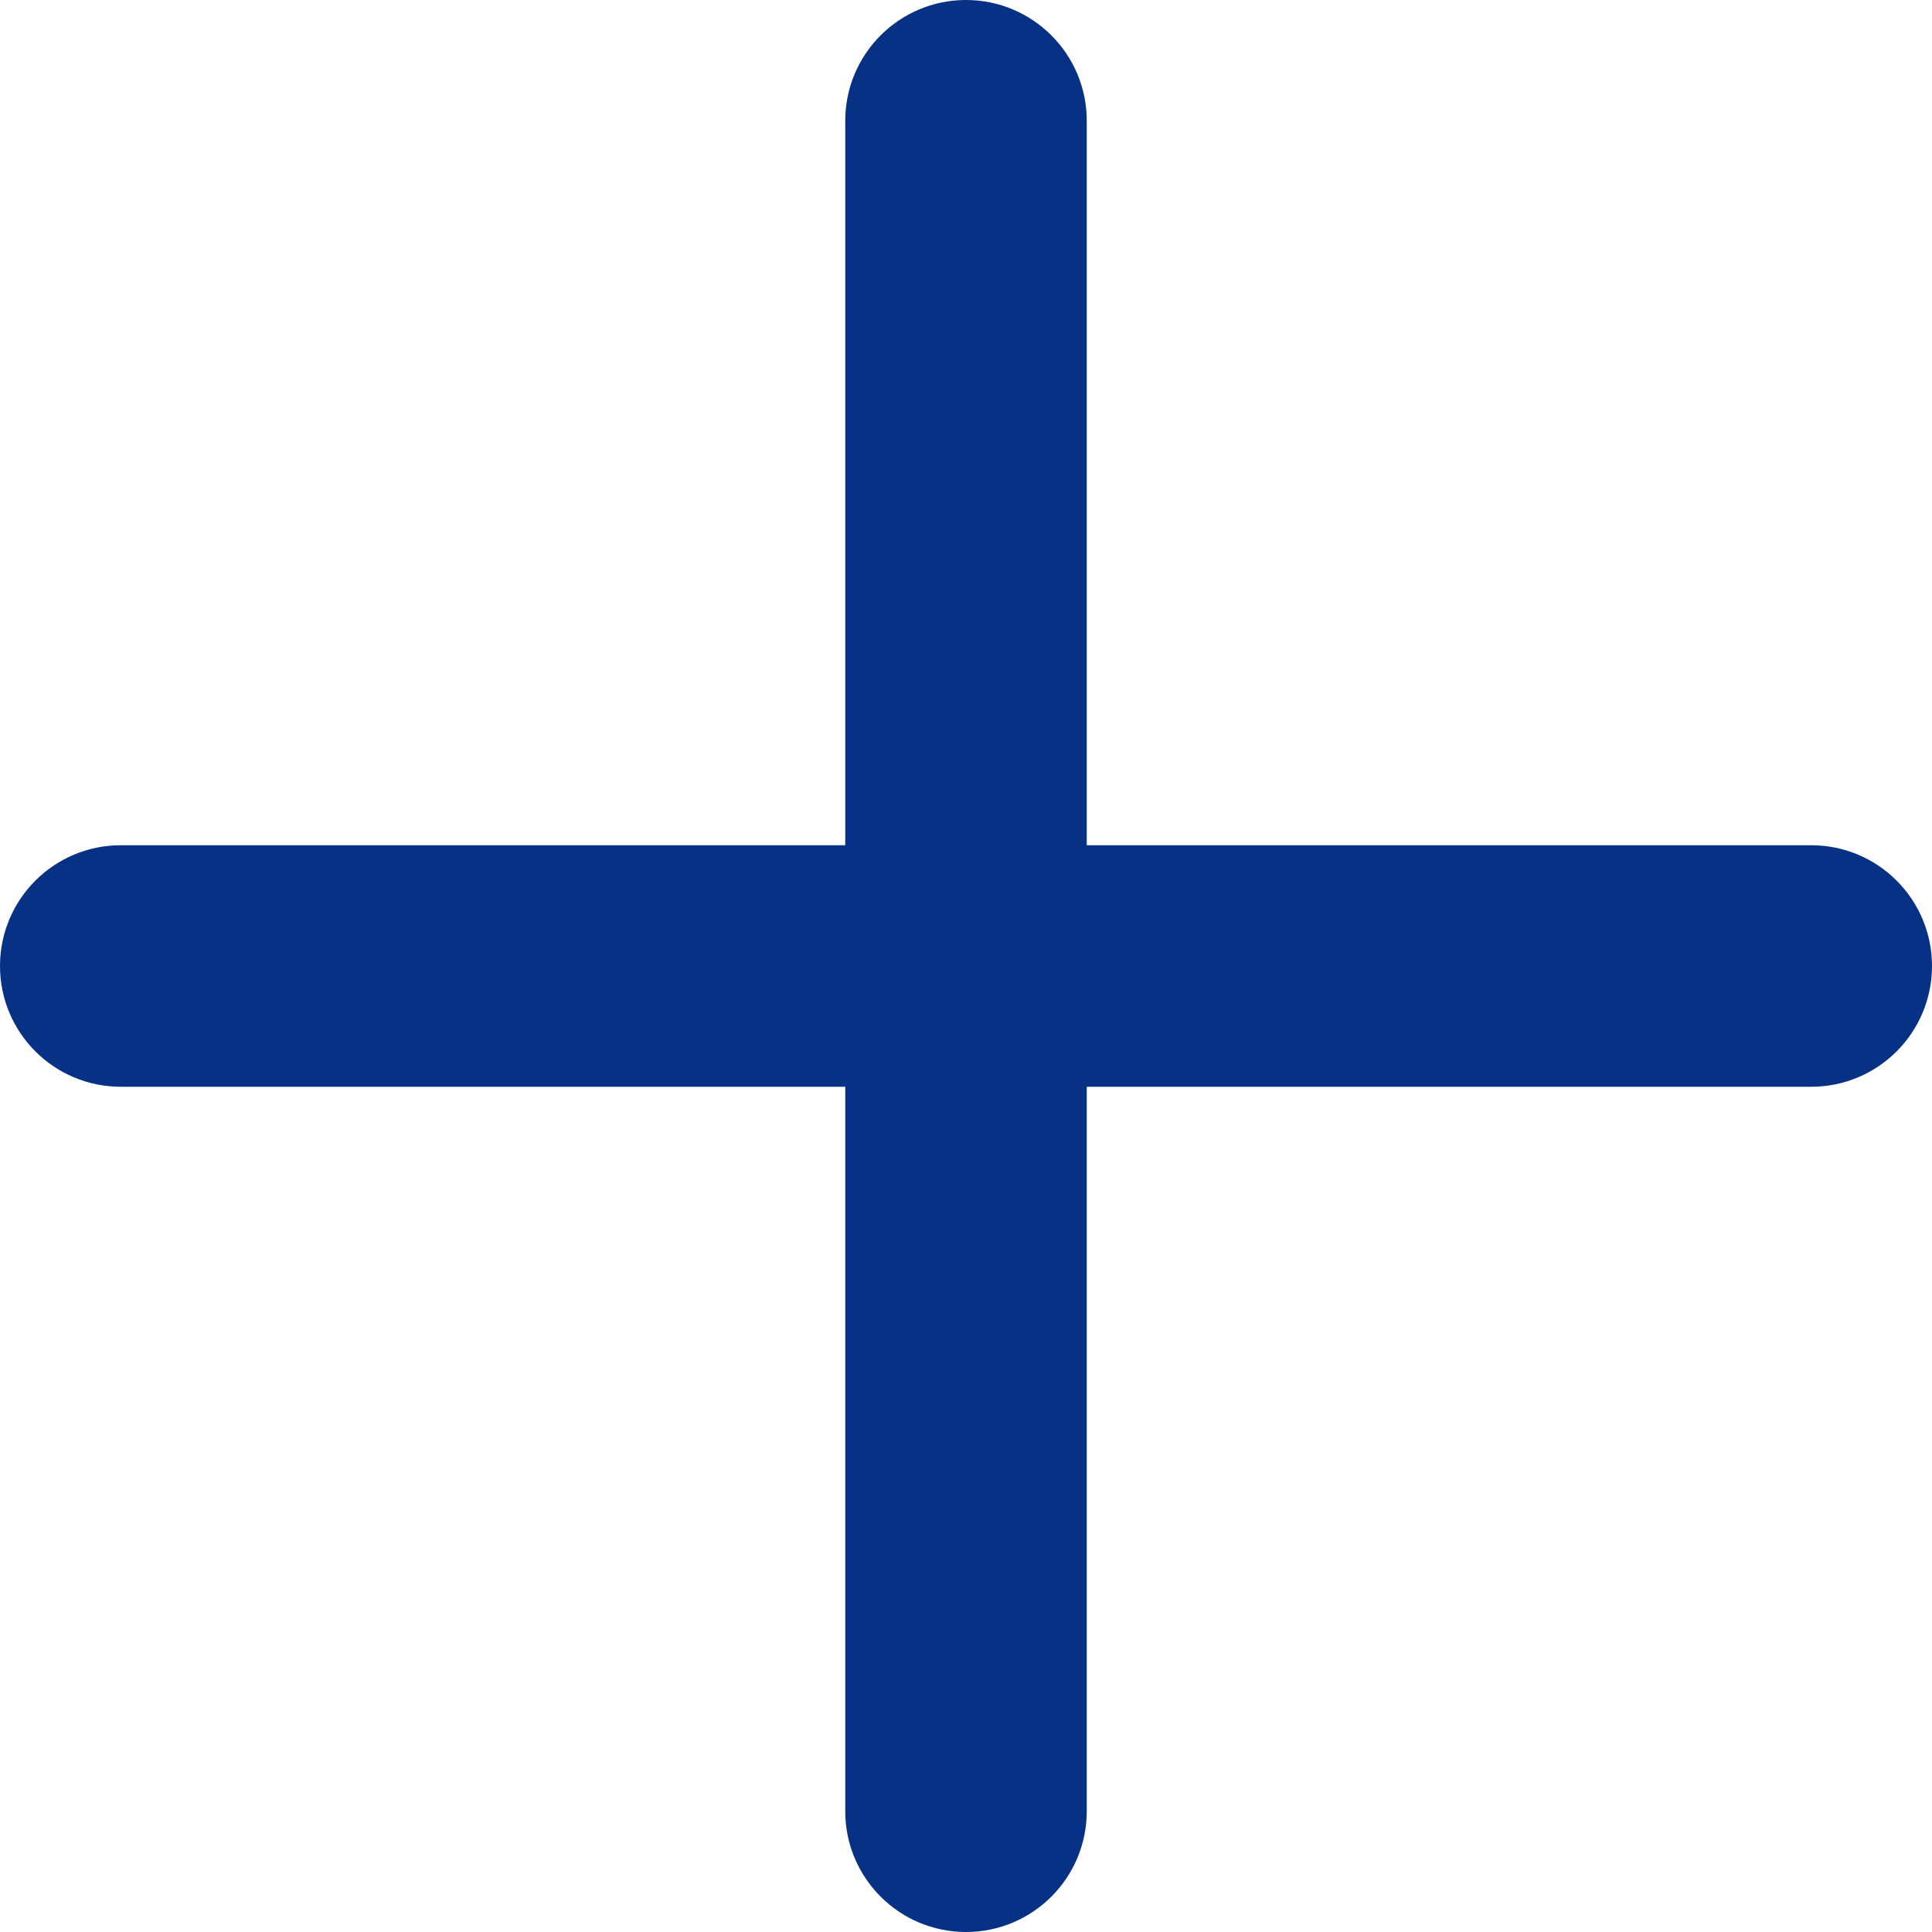
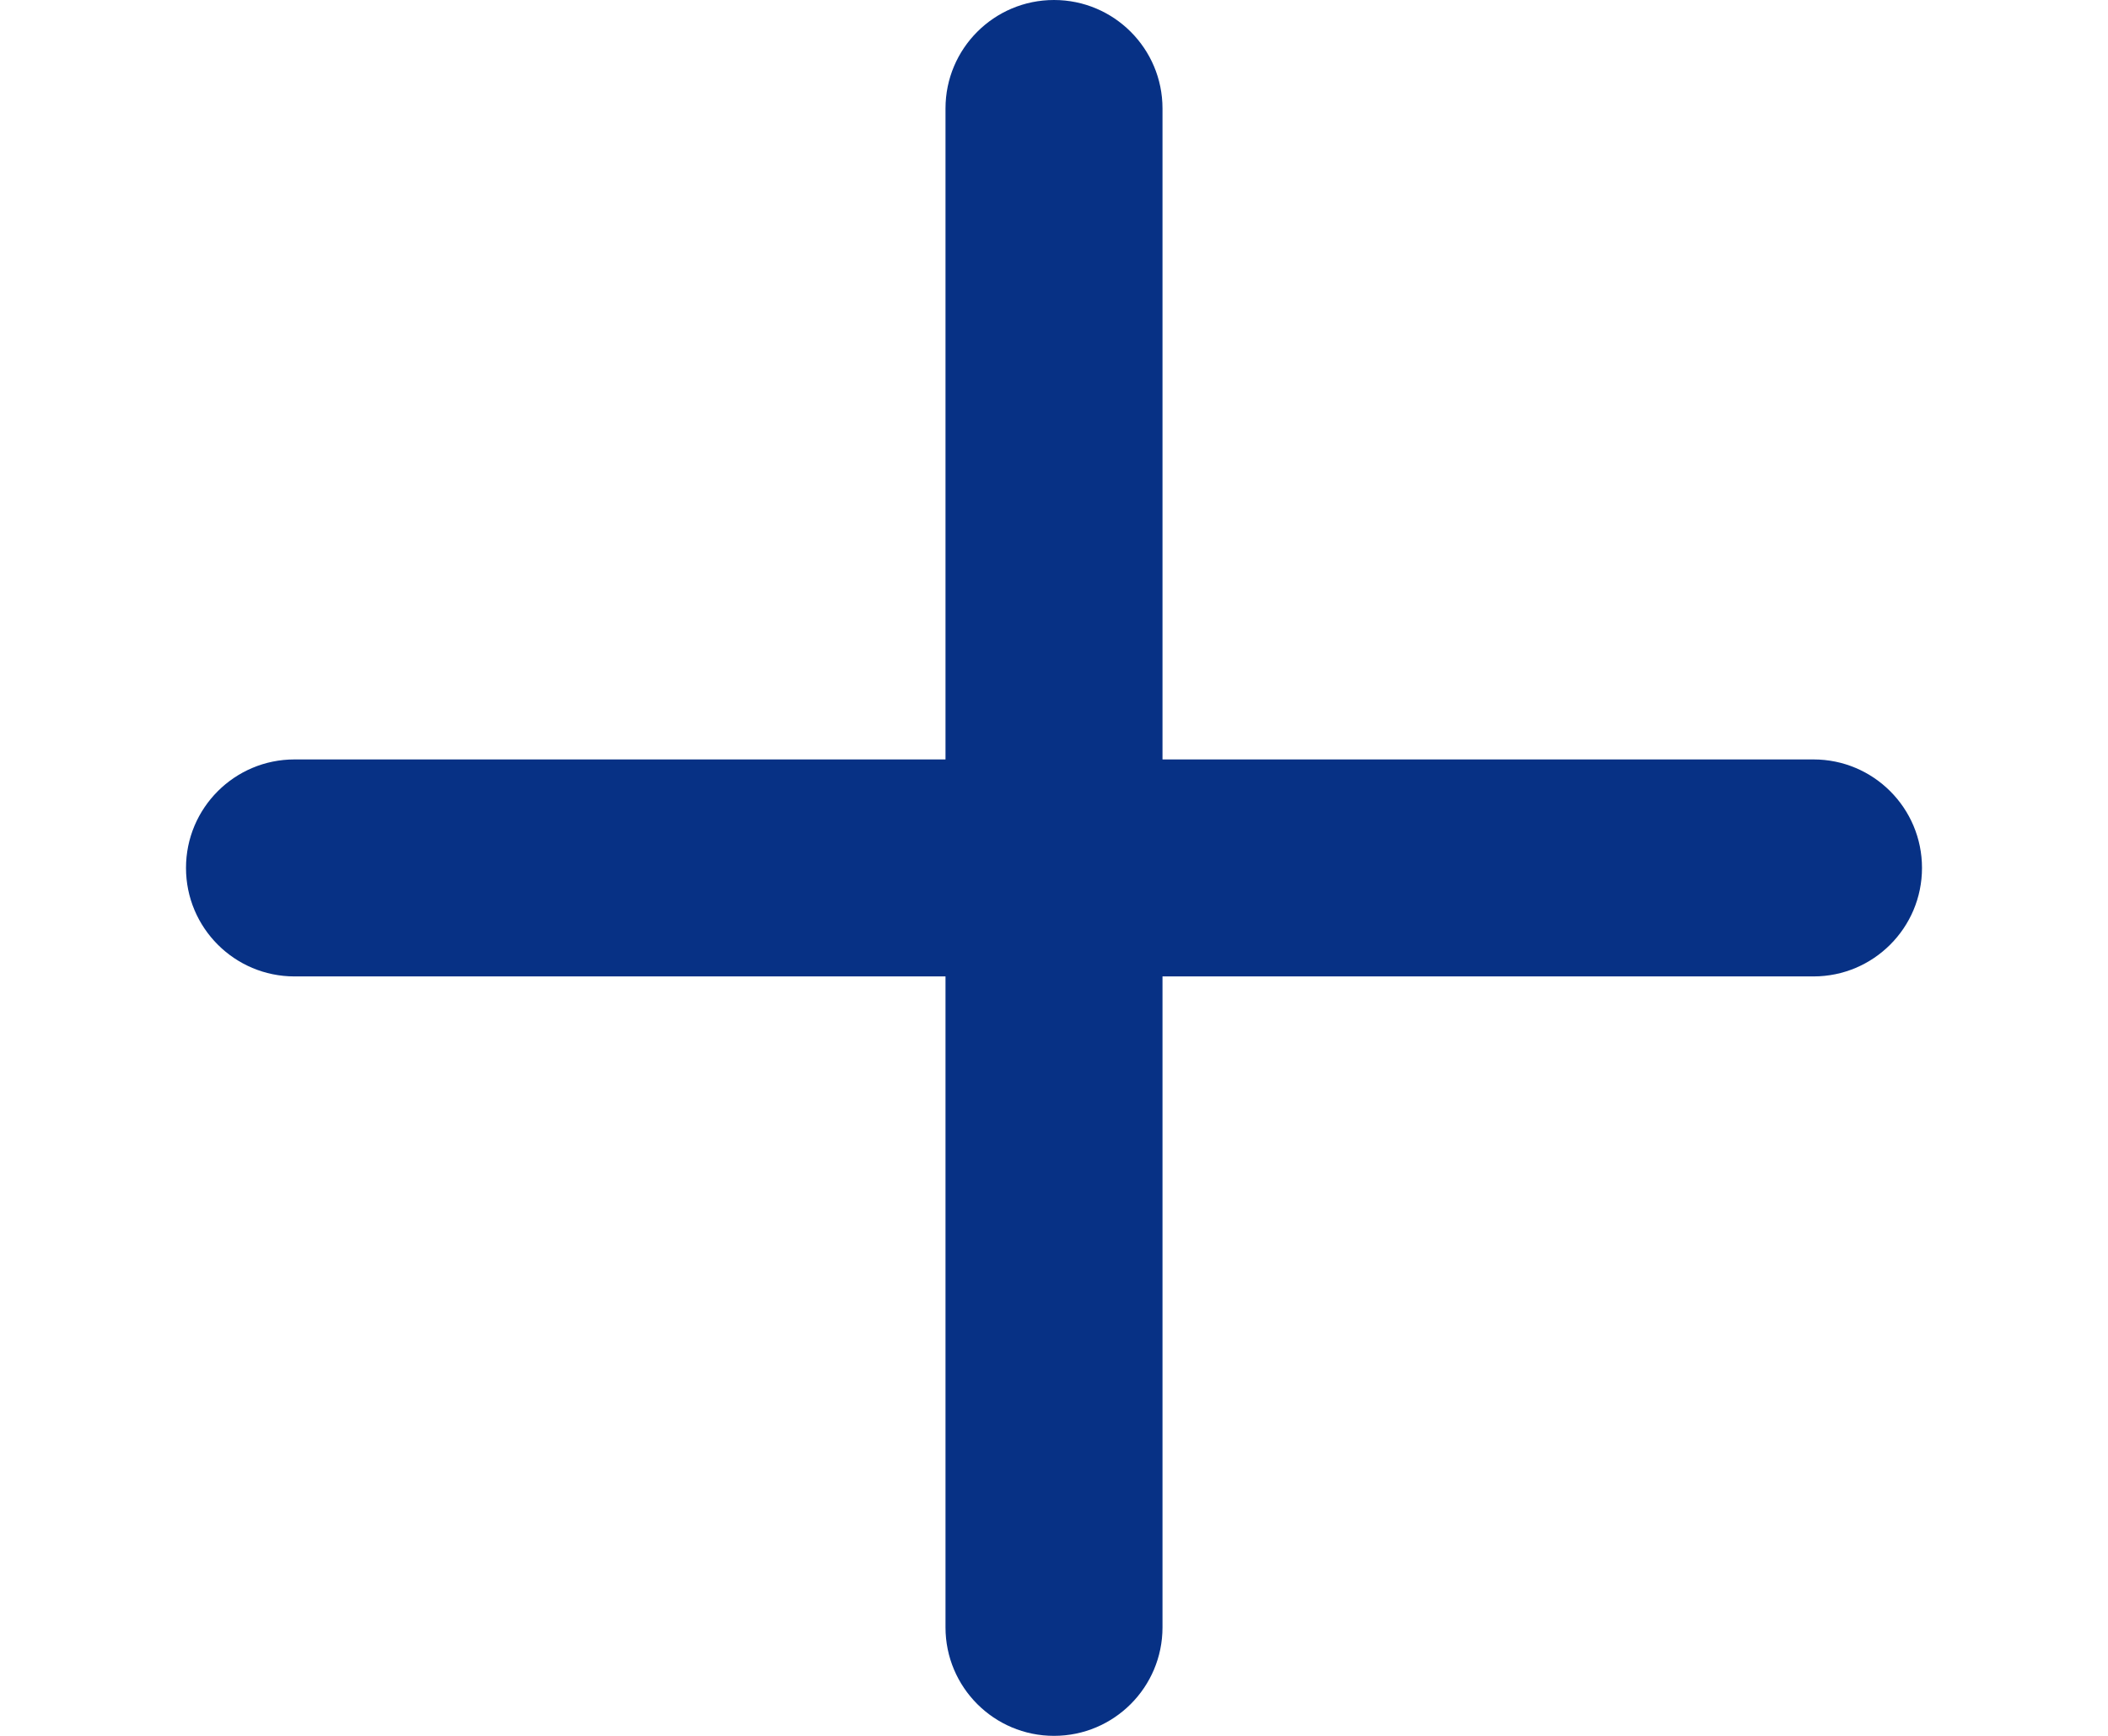
- <svg xmlns="http://www.w3.org/2000/svg" version="1.1" width="17" height="17" x="0" y="0" viewBox="0 0 512 512" style="enable-background:new 0 0 512 512" xml:space="preserve" class="">
+ <svg xmlns="http://www.w3.org/2000/svg" version="1.1" width="17" height="14" x="0" y="0" viewBox="0 0 512 512" style="enable-background:new 0 0 512 512" xml:space="preserve" class="">
  <g>
    <path d="M480 224H288V32c0-17.673-14.327-32-32-32s-32 14.327-32 32v192H32c-17.673 0-32 14.327-32 32s14.327 32 32 32h192v192c0 17.673 14.327 32 32 32s32-14.327 32-32V288h192c17.673 0 32-14.327 32-32s-14.327-32-32-32z" fill="#073185" data-original="#000000" class="" />
  </g>
</svg>
